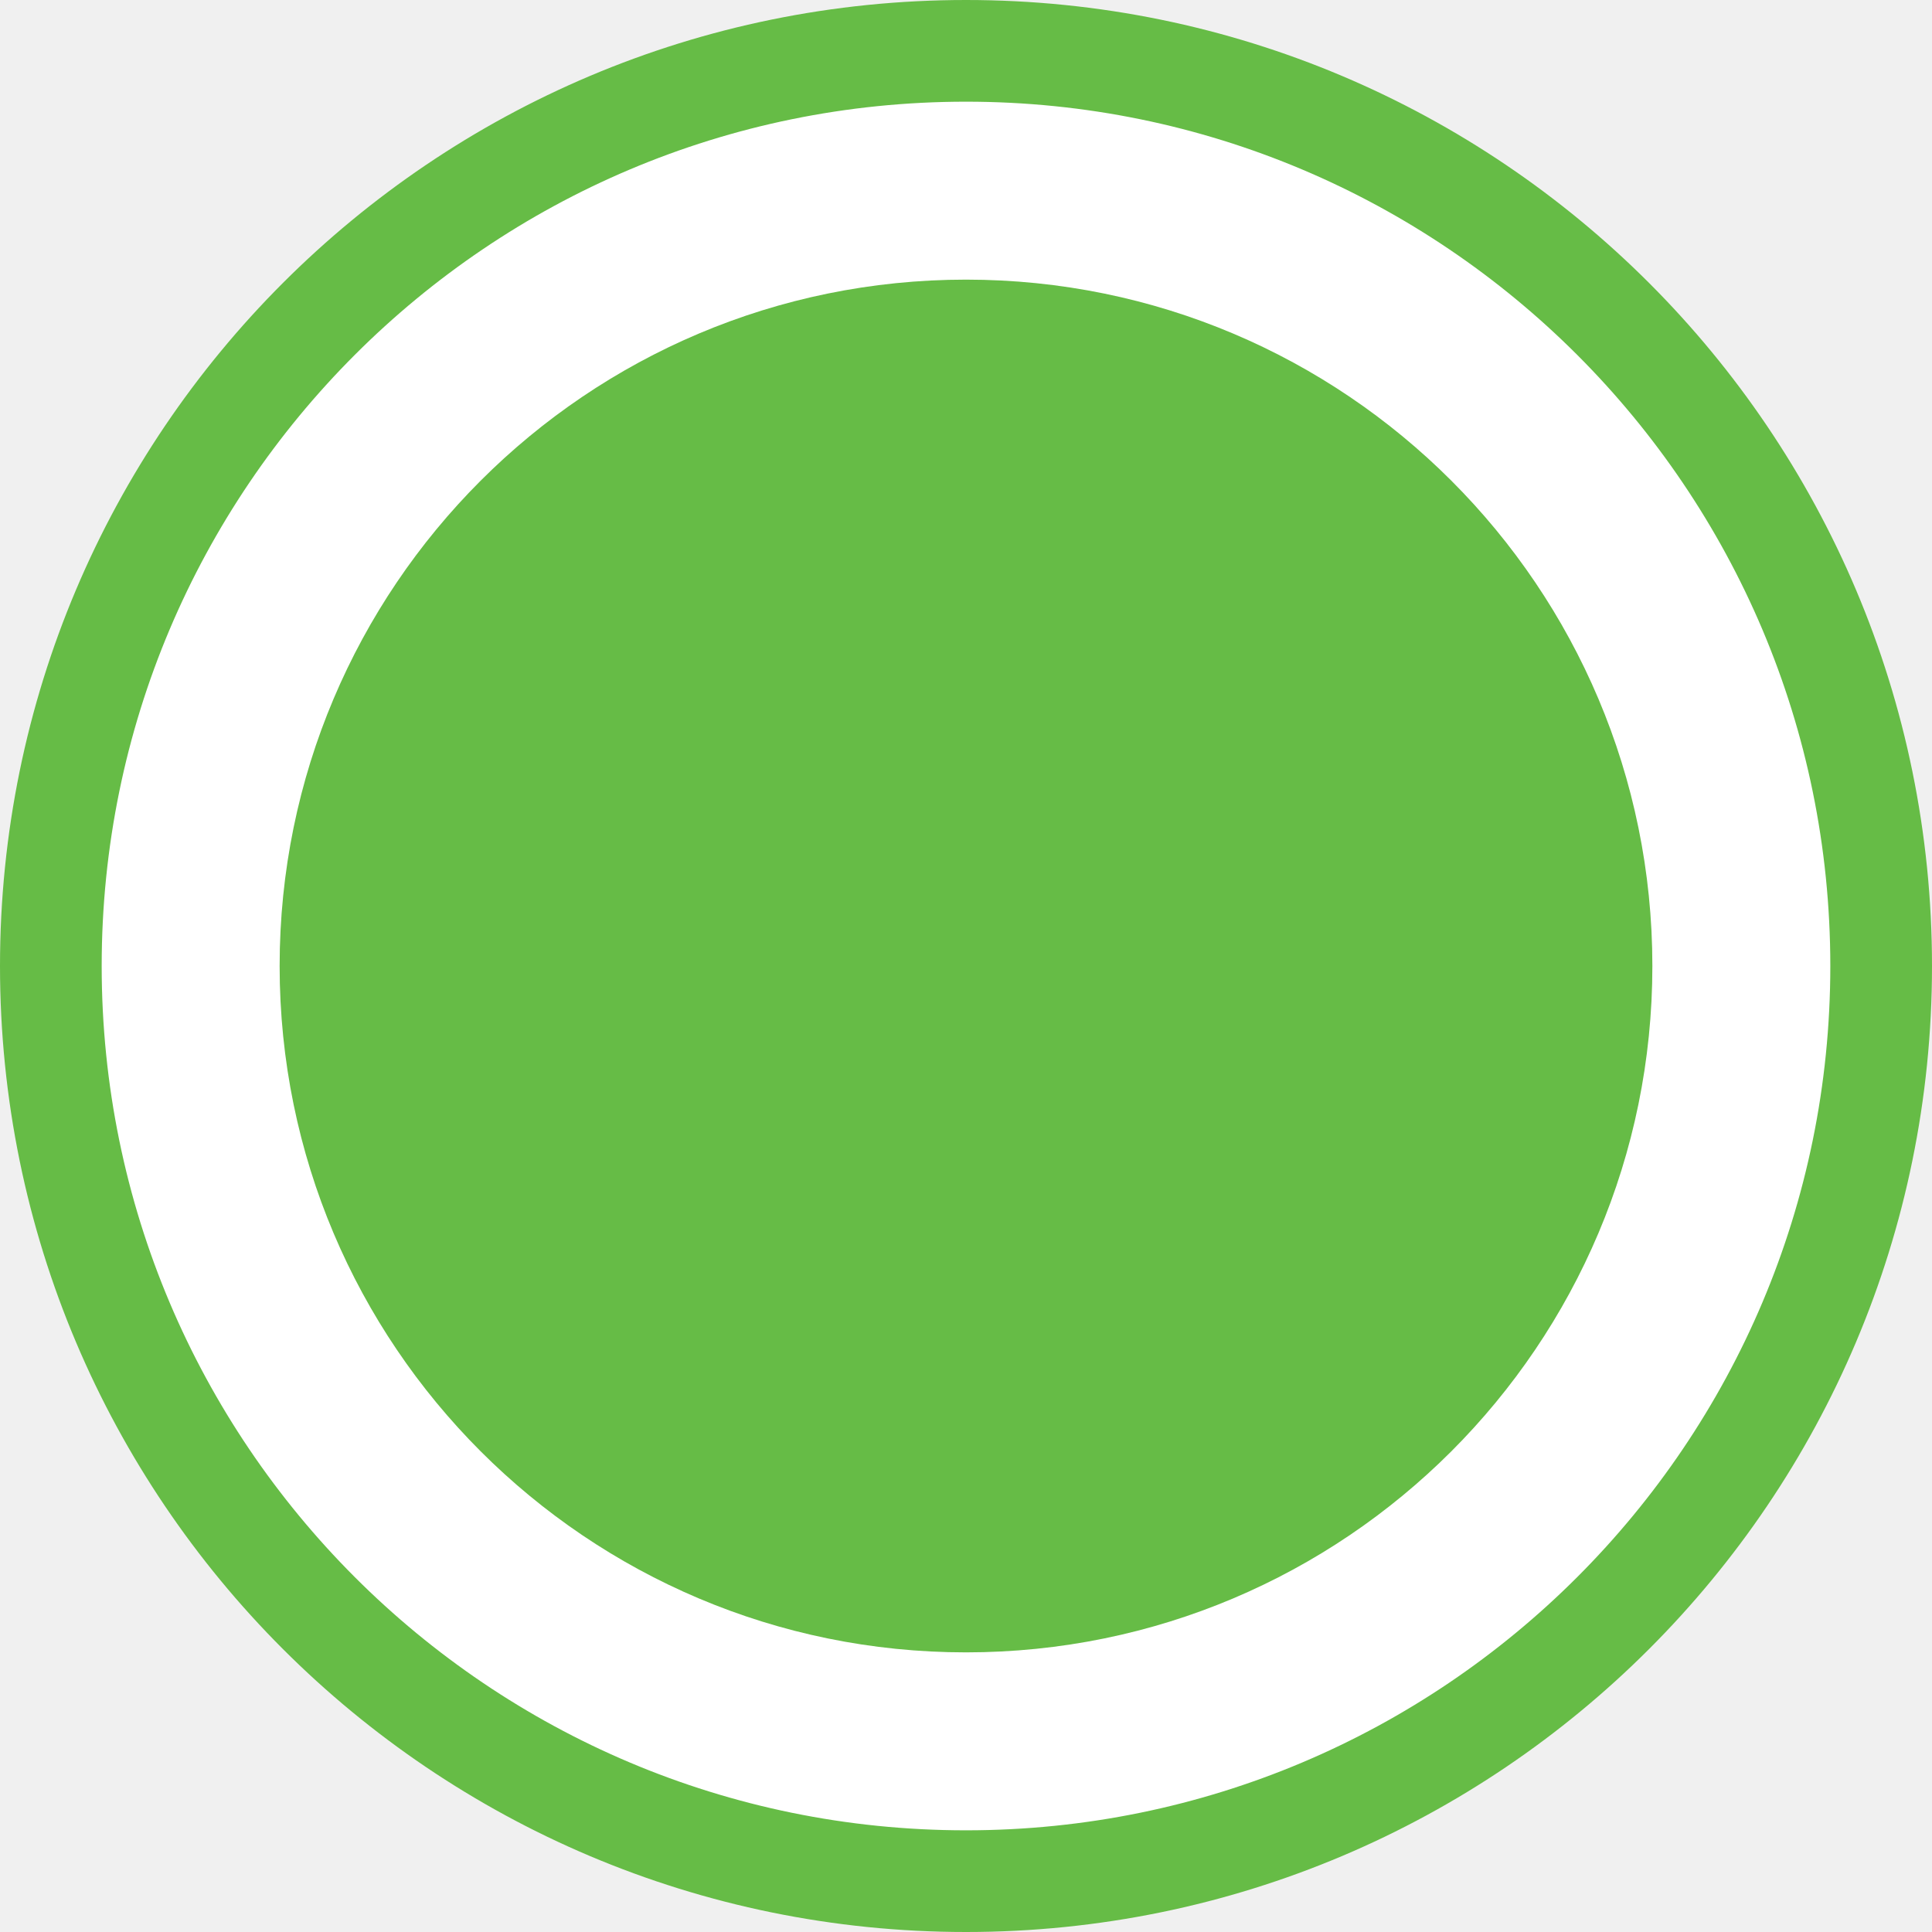
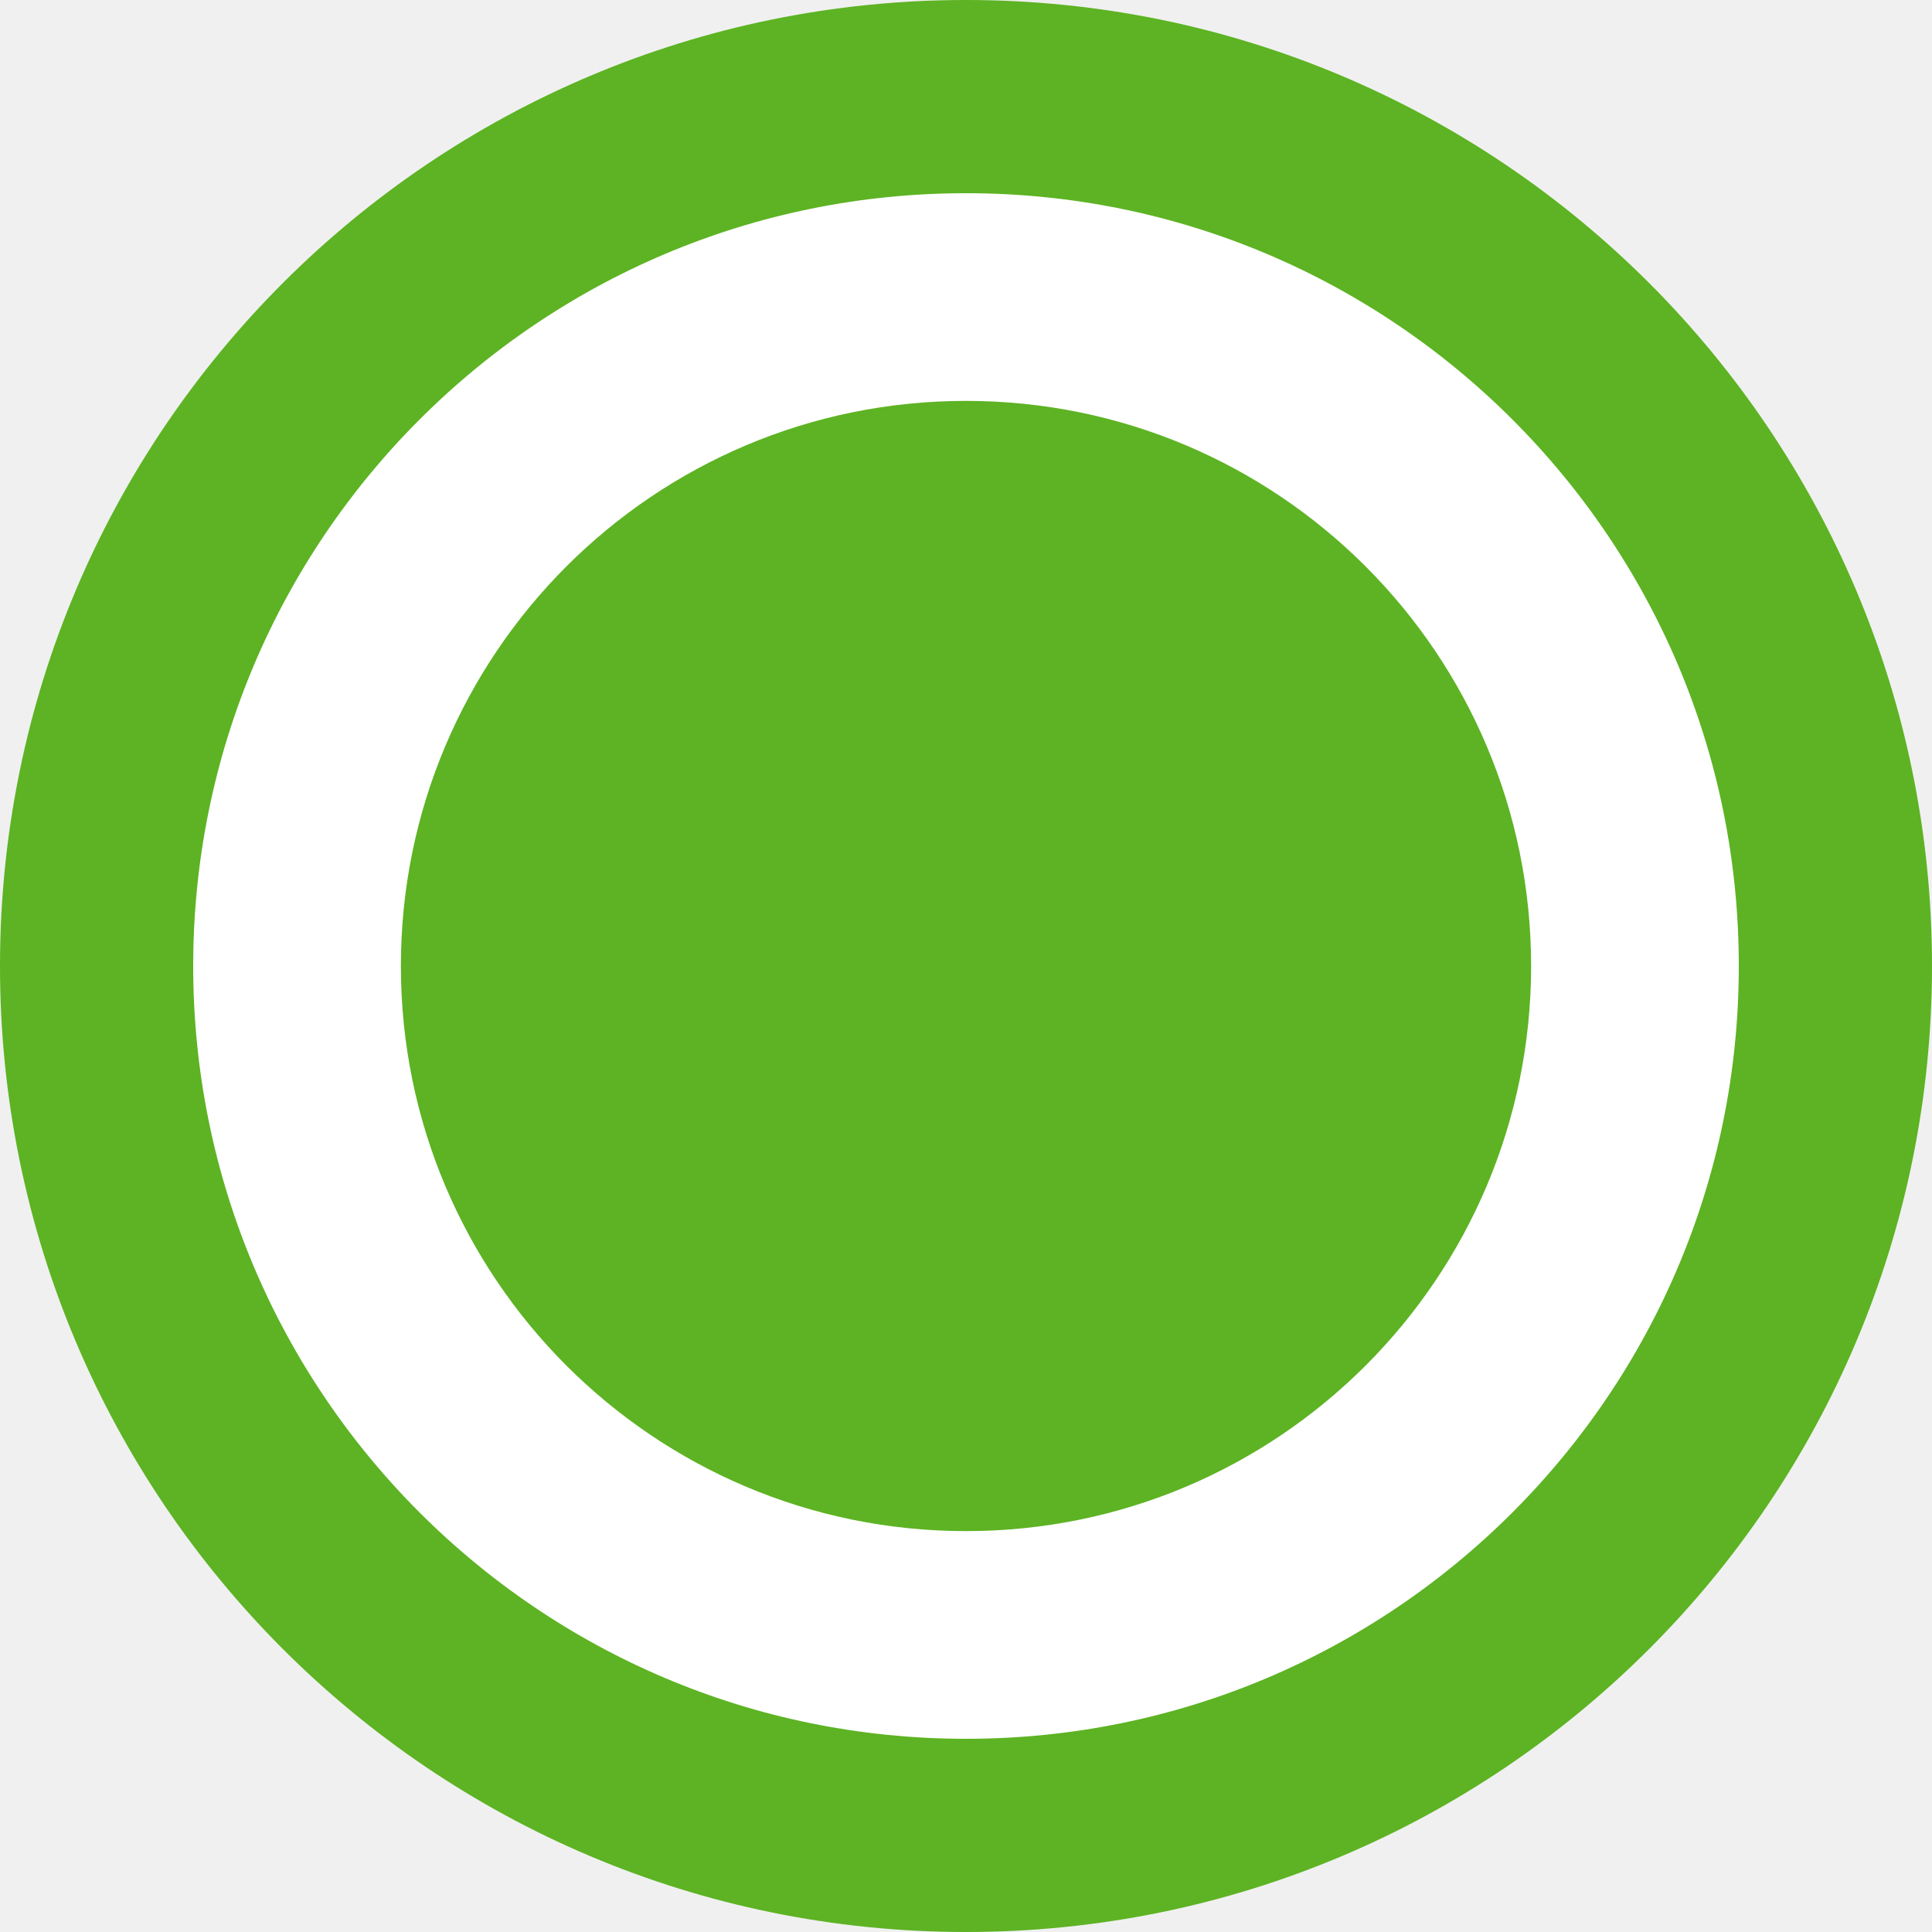
- <svg xmlns="http://www.w3.org/2000/svg" id="Layer_1" data-name="Layer 1" viewBox="0 0 38 38">
+ <svg xmlns="http://www.w3.org/2000/svg" id="Layer_1" data-name="Layer 1" viewBox="0 0 40 40">
  <defs>
-     <style>.cls-1{fill:#fff;stroke:#66bc46;stroke-miterlimit:10;stroke-width:2px;}.cls-2{fill:#66bc46;}</style>
+     <style>.cls-1{fill:#fff;stroke:#5db323;stroke-miterlimit:10;stroke-width:4px;}.cls-2{fill:#5db323;}</style>
  </defs>
-   <circle class="cls-1" cx="19" cy="19" r="18" />
-   <circle class="cls-2" cx="19" cy="19" r="13.5" />
+   <circle class="cls-1" cx="20" cy="20" r="18" />
+   <circle class="cls-2" cx="20" cy="20" r="11.7" />
</svg>
